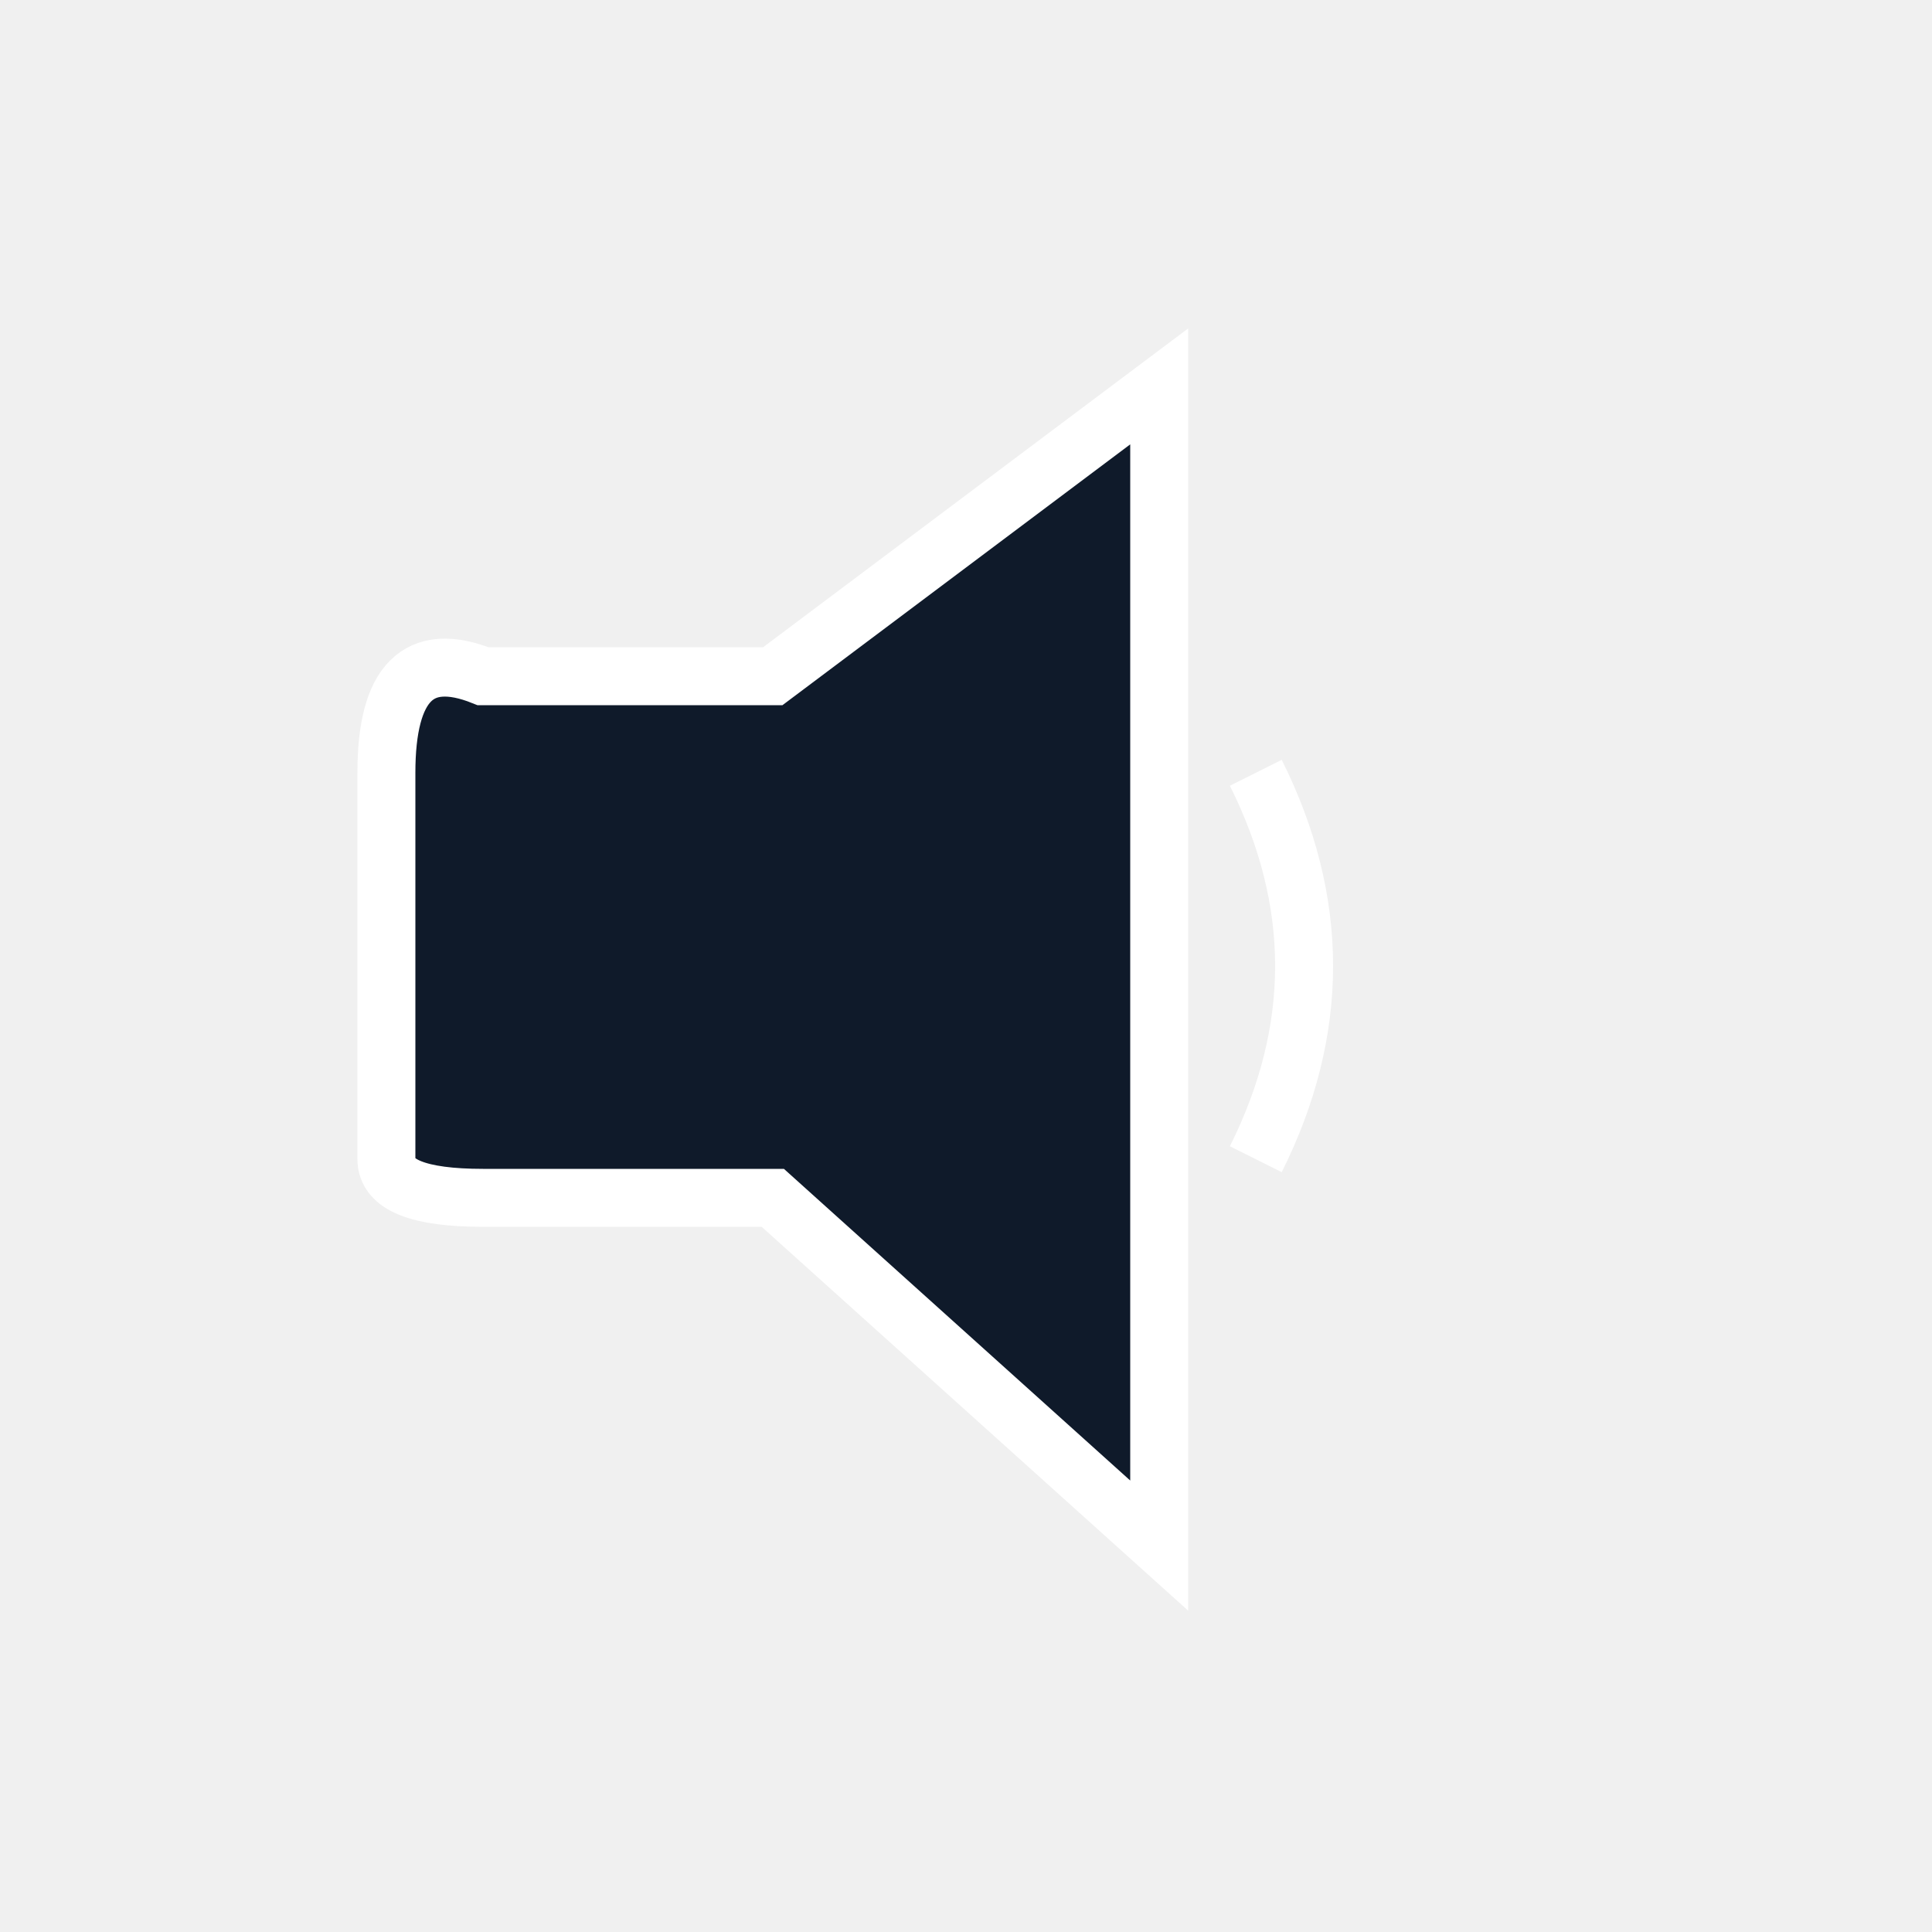
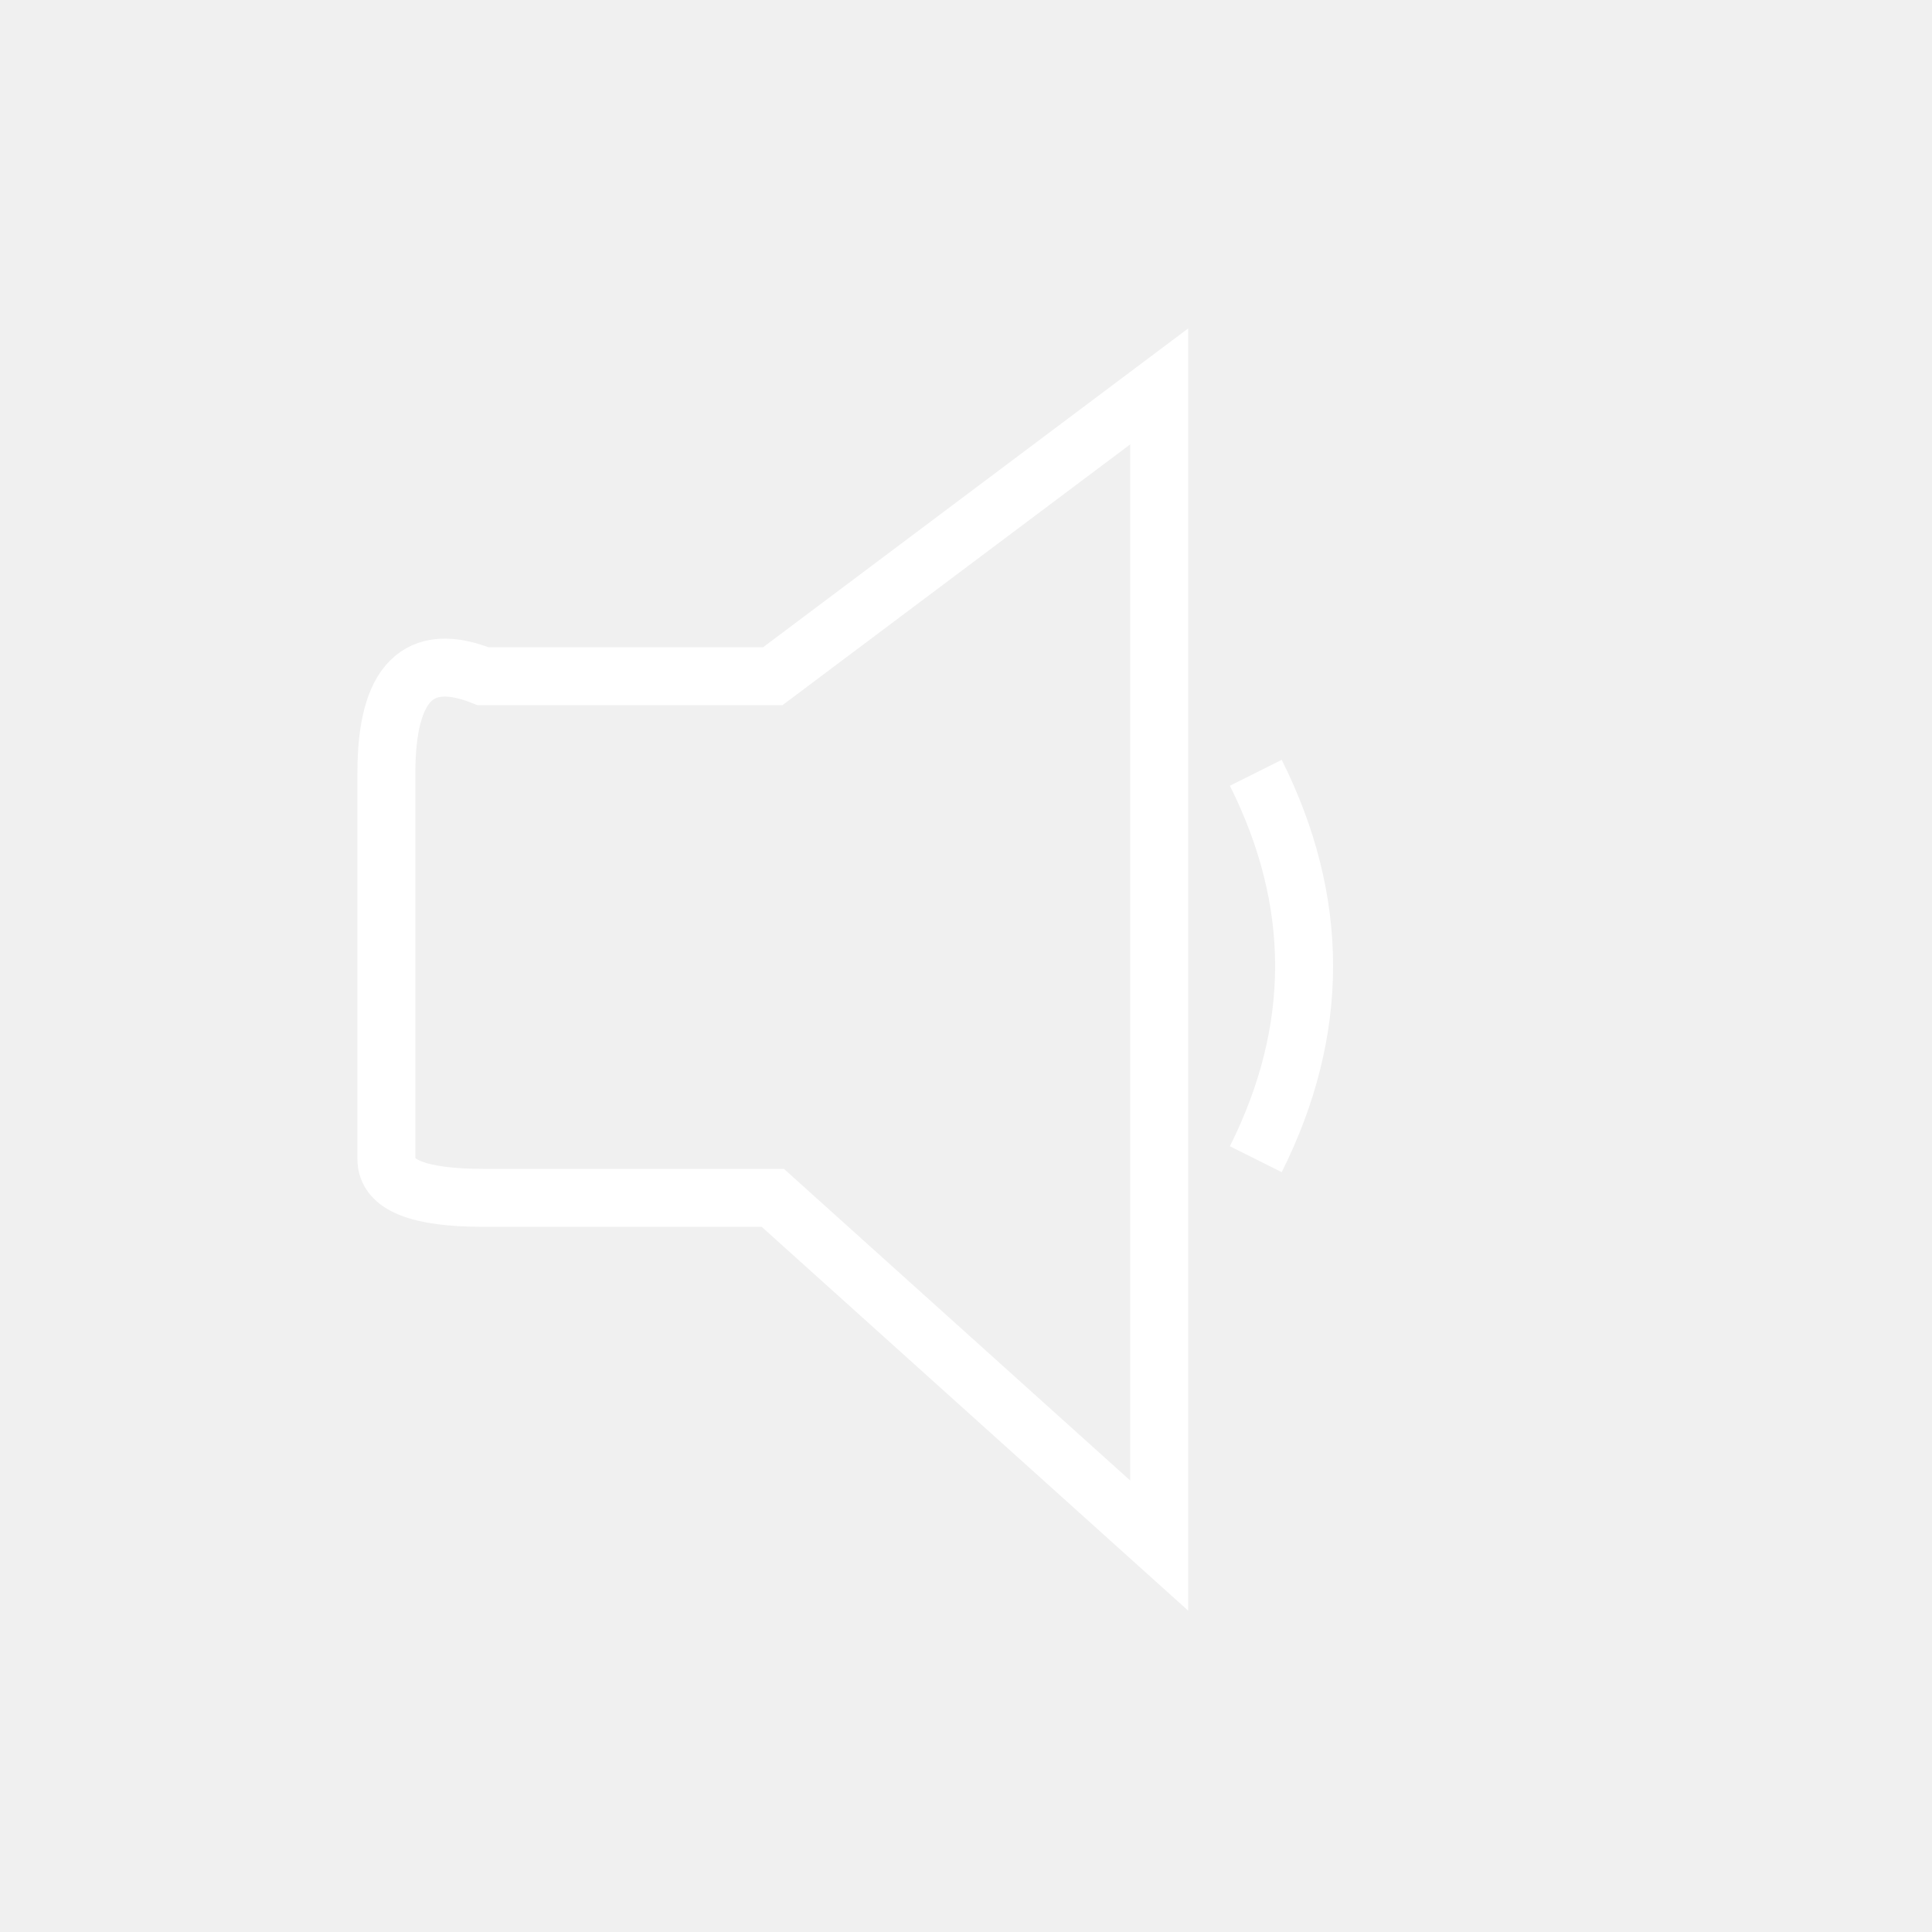
<svg xmlns="http://www.w3.org/2000/svg" version="1.1" width="100" height="100">
-   <path d="M60 20 v60 l-20 -18 h-15 Q20 62,20 60 v-20 Q20 33,25 35 h15 Z" stroke="white" stroke-width="3" fill="#0f1a2a" />
+   <path d="M60 20 v60 l-20 -18 h-15 Q20 62,20 60 v-20 Q20 33,25 35 h15 Z" stroke="white" stroke-width="3" fill="none" />
  <path d="M65 40 Q70 50, 65 60" stroke="white" stroke-width="3" fill="none" />
</svg>
